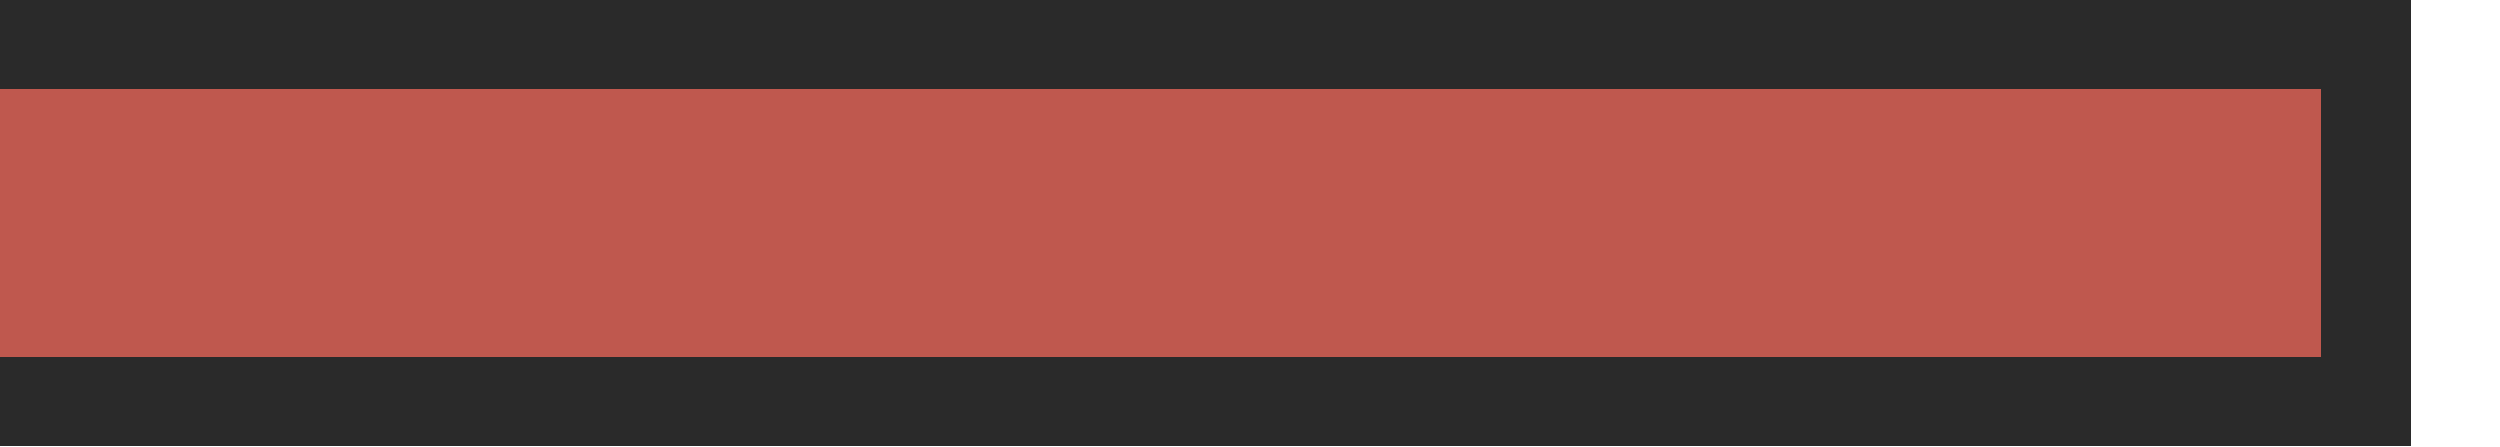
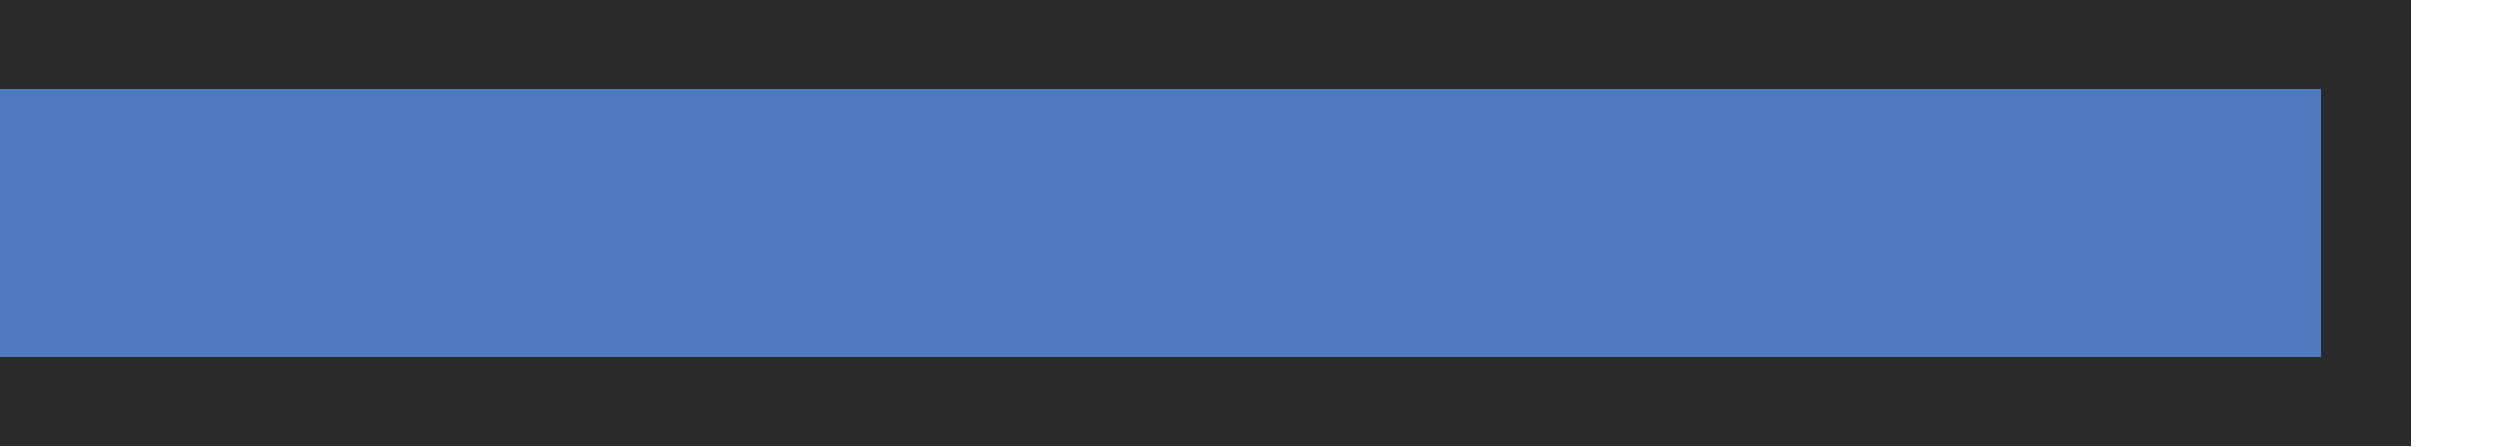
<svg xmlns="http://www.w3.org/2000/svg" style="shape-rendering:crispEdges" width="56" height="10" viewBox="0 0 7.408 1.323" version="1.1" id="svg8">
  <defs id="defs2" />
  <g transform="rotate(-90,0.6614587,0.661458)" id="g880">
    <rect style="opacity:0;fill:#ff00ff;fill-opacity:0.994;stroke:none;stroke-width:0.265" id="rect820" width="1.323" height="7.408" x="0" y="7.7209472e-10" />
    <g style="stroke:none" transform="matrix(1,0,0,-1,0,7.143753)" id="g4513">
-       <rect transform="scale(1,-1)" style="opacity:1;fill:#bf584e;fill-opacity:0.994;stroke:none;stroke-width:0.467;stroke-linecap:square;stroke-linejoin:round;stroke-miterlimit:4;stroke-dasharray:none;stroke-opacity:1;paint-order:normal" id="rect8" width="0.794" height="6.879" x="0.265" y="-7.144" />
+       <rect transform="scale(1,-1)" style="opacity:1;fill:#4f79bf;fill-opacity:0.994;stroke:none;stroke-width:0.467;stroke-linecap:square;stroke-linejoin:round;stroke-miterlimit:4;stroke-dasharray:none;stroke-opacity:1;paint-order:normal" id="rect8" width="0.794" height="6.879" x="0.265" y="-7.144" />
      <g style="stroke:none" id="layer1" transform="matrix(1,0,0,-1,0,297)">
        <path id="rect14" transform="matrix(0.2645833,0,0,0.2645833,0,295.6771)" d="M 0,-22 V 5 H 1 5 V 4 -22 H 4 V 4 H 1 v -26 z" style="opacity:0.6;fill:#000000;fill-opacity:0.992;stroke:none;stroke-width:0.447;stroke-linecap:square;stroke-linejoin:round;stroke-miterlimit:4;stroke-dasharray:none;stroke-opacity:1;paint-order:normal" />
      </g>
      <g style="stroke:none" transform="matrix(1,0,0,-1,0,297)" id="g4487">
        <path style="opacity:0.6;fill:#000000;fill-opacity:0.992;stroke:none;stroke-width:0.447;stroke-linecap:square;stroke-linejoin:round;stroke-miterlimit:4;stroke-dasharray:none;stroke-opacity:1;paint-order:normal" d="M 0,-22 V 5 H 1 5 V 4 -22 H 4 V 4 H 1 v -26 z" transform="matrix(0.2645833,0,0,0.2645833,0,295.6771)" id="path4485" />
      </g>
    </g>
  </g>
</svg>
